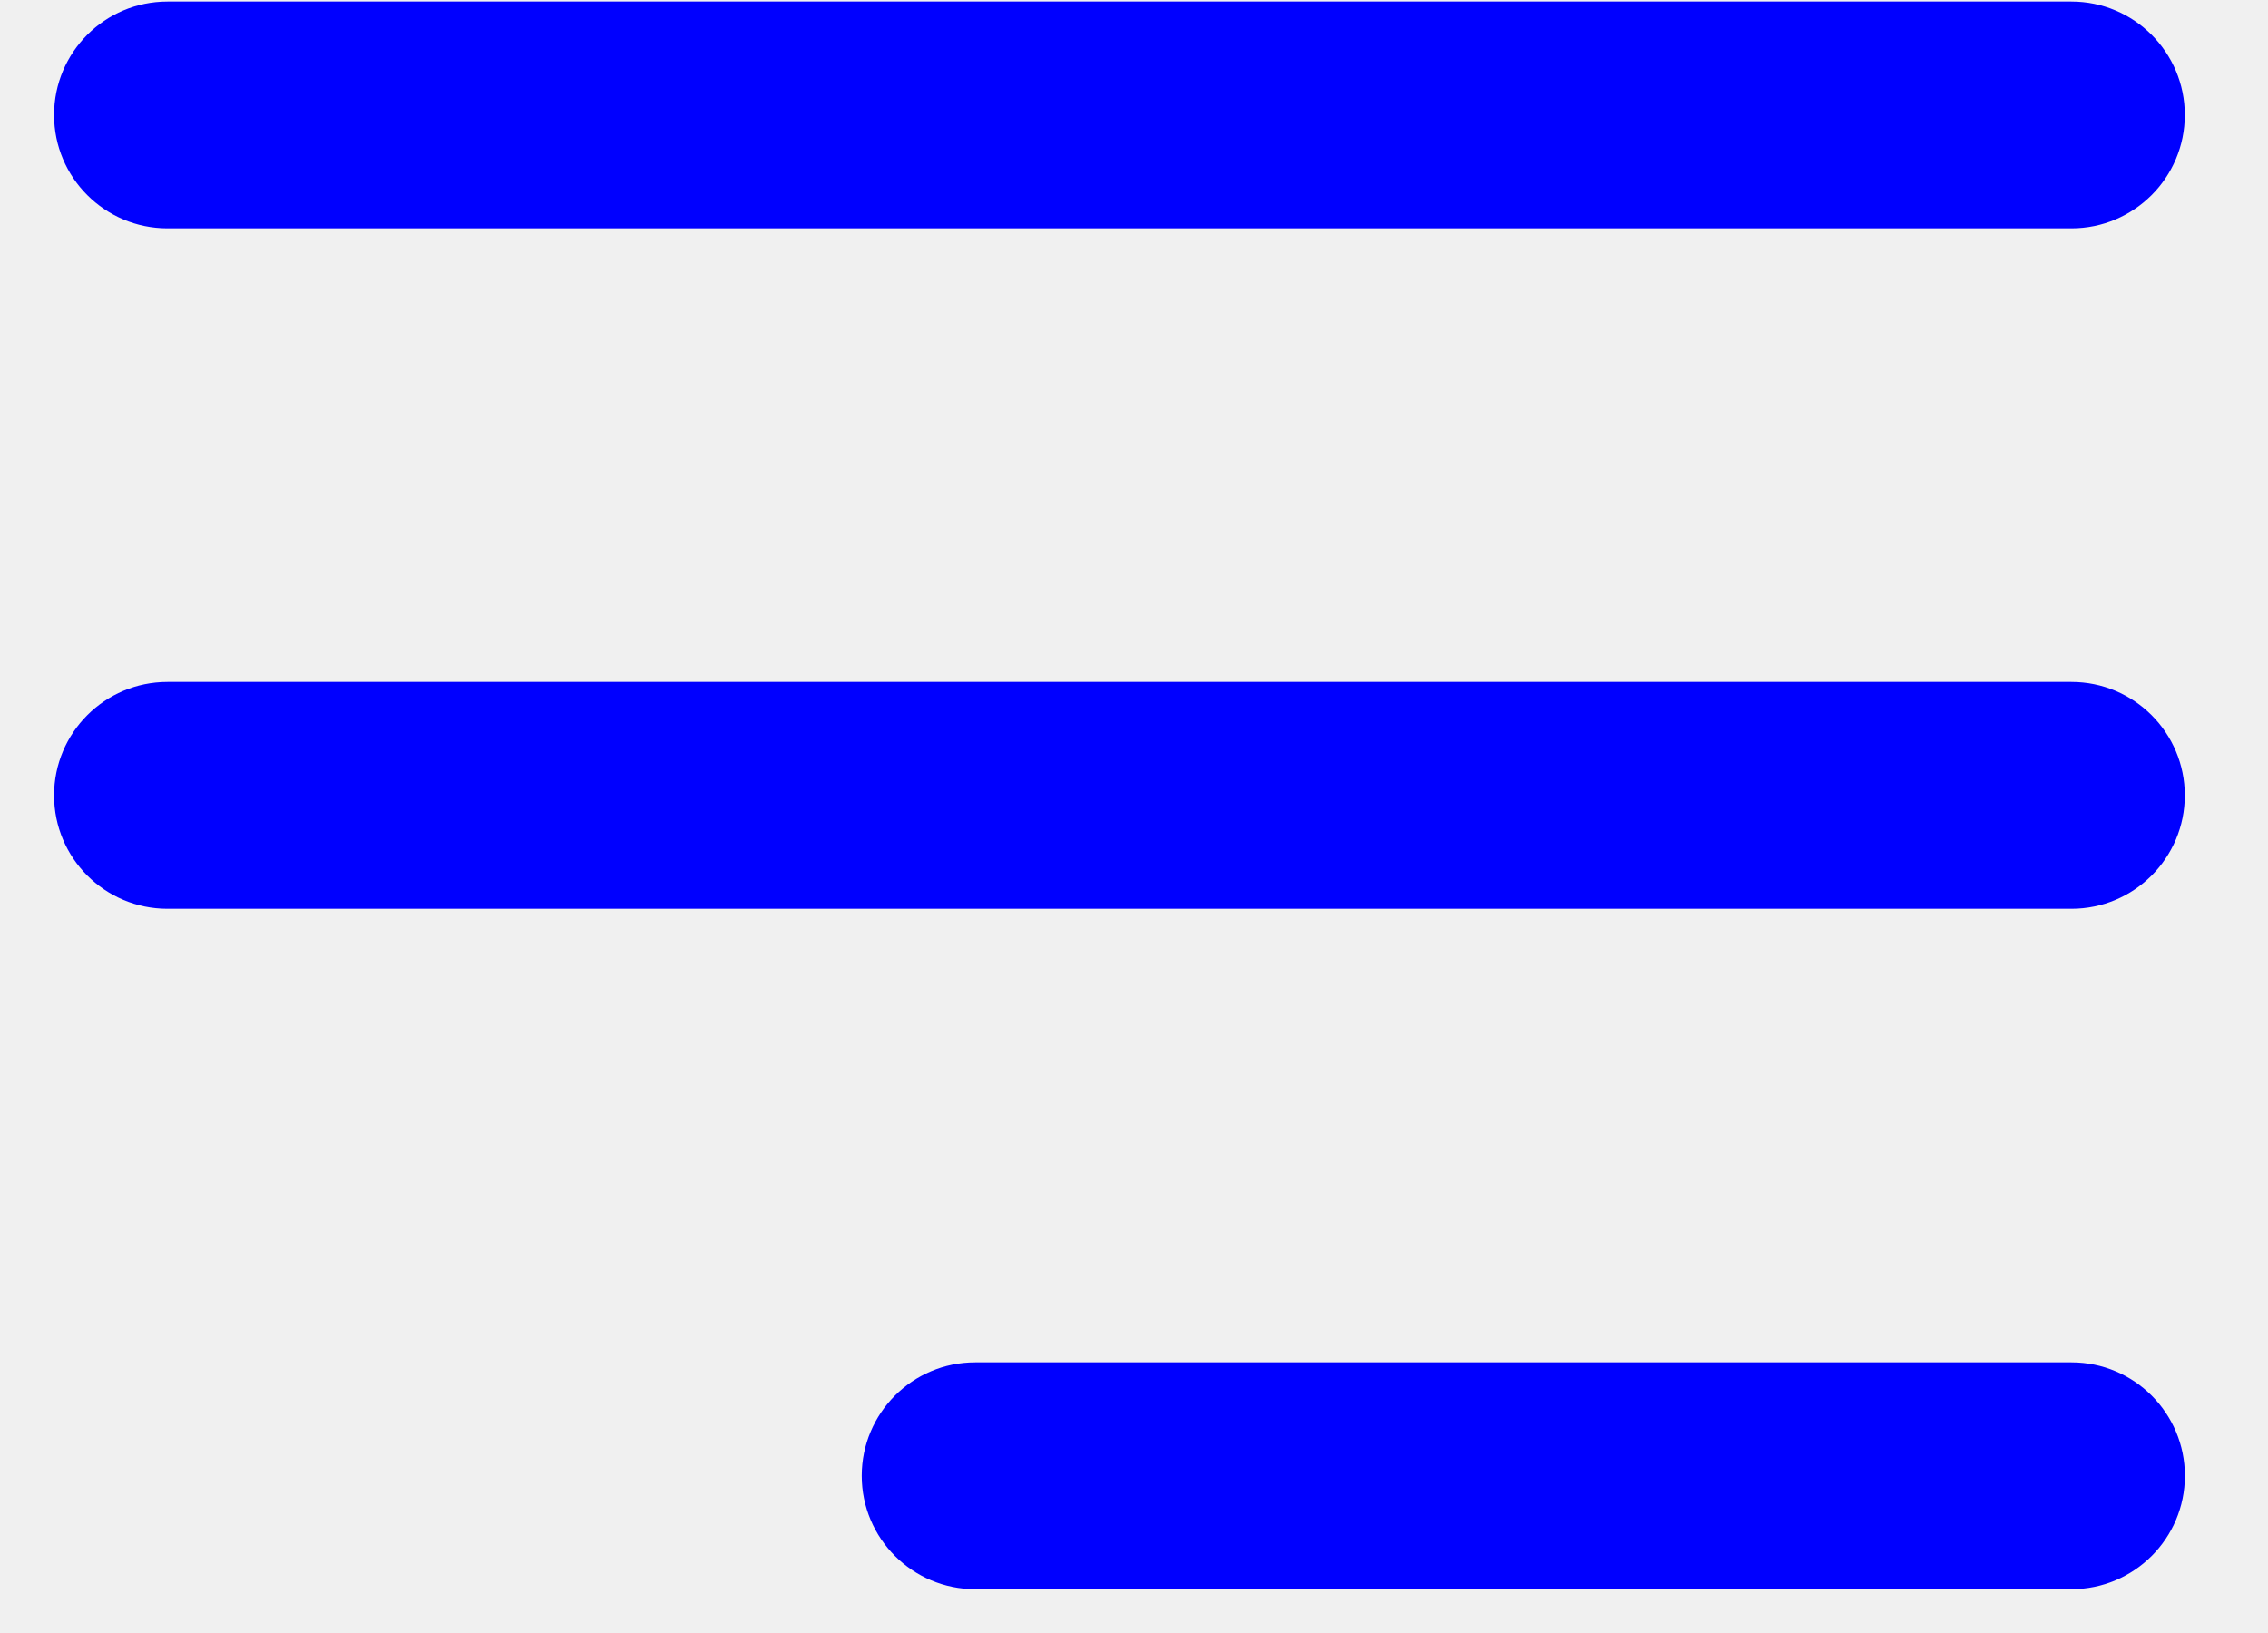
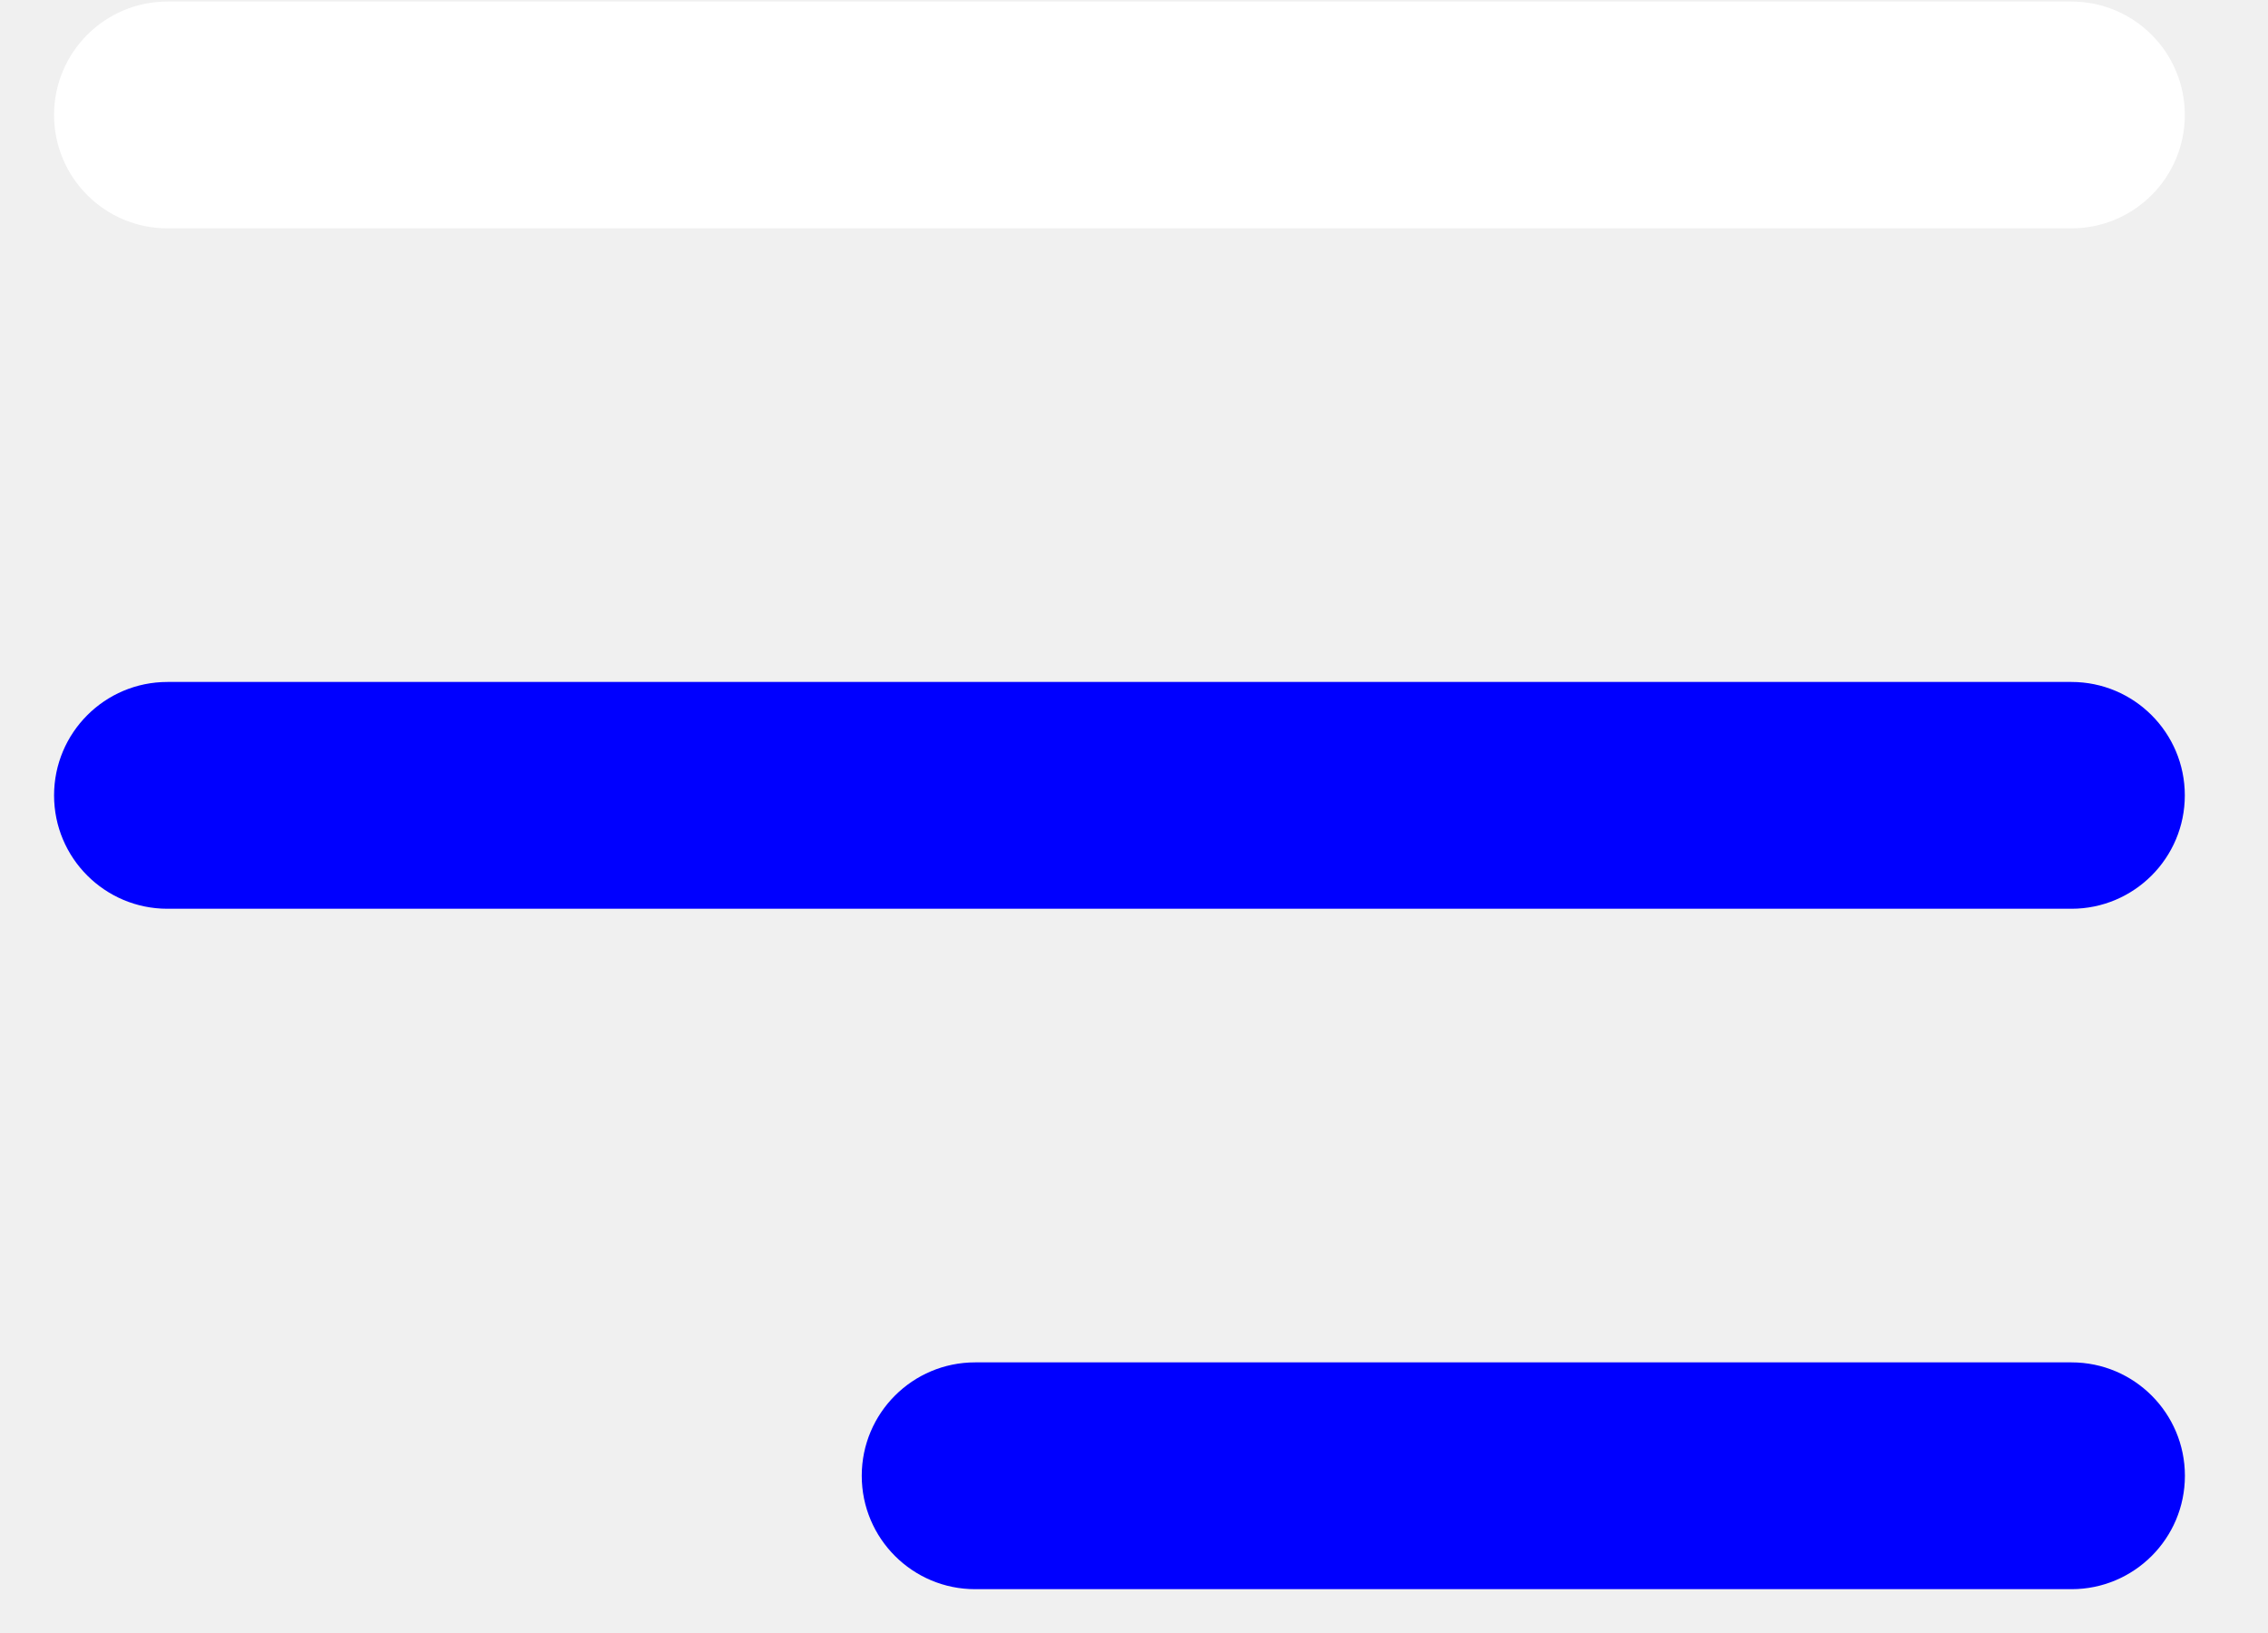
<svg xmlns="http://www.w3.org/2000/svg" width="25" height="18" viewBox="0 0 25 18" fill="none">
  <rect x="9.499" y="15.017" width="14.585" height="2.5" rx="1.25" fill="blue" />
  <rect x="0.596" y="7.517" width="23.487" height="2.5" rx="1.25" fill="blue" />
-   <rect x="0.596" y="0.017" width="23.487" height="2.5" rx="1.25" fill="blue" />
+   <rect x="0.596" y="0.017" width="23.487" height="2.5" rx="1.25" fill="white" />
</svg>
